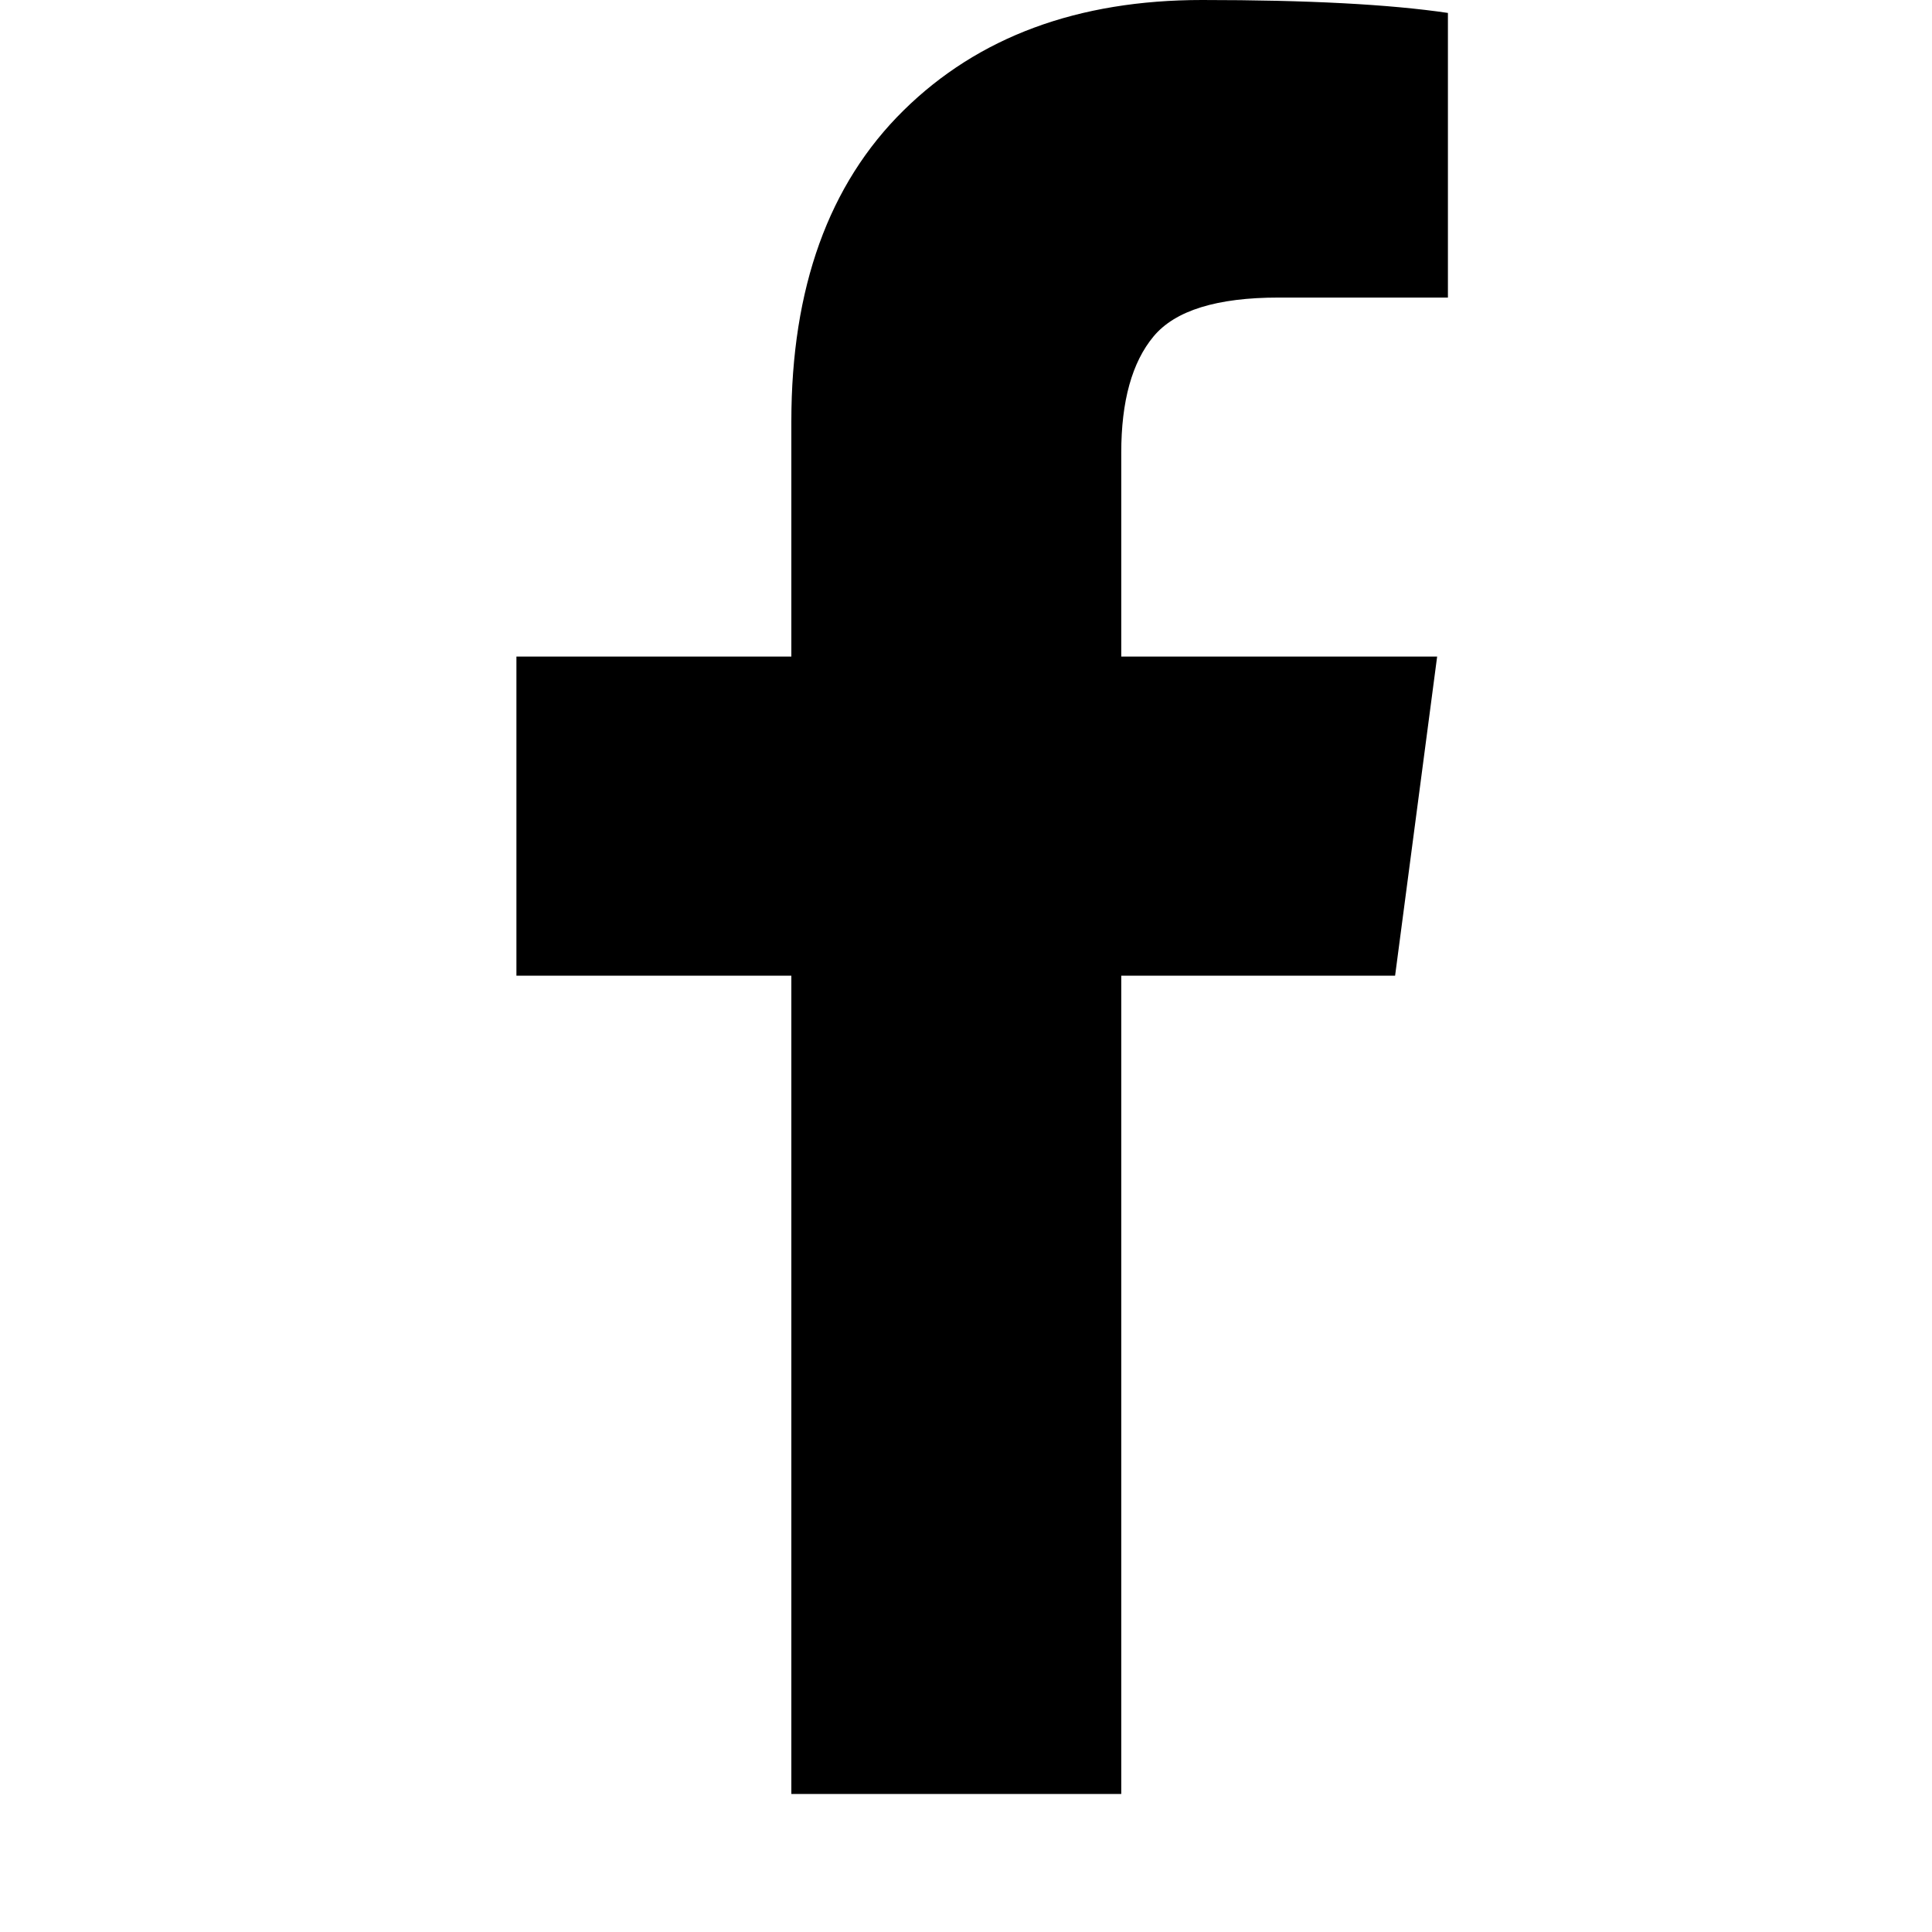
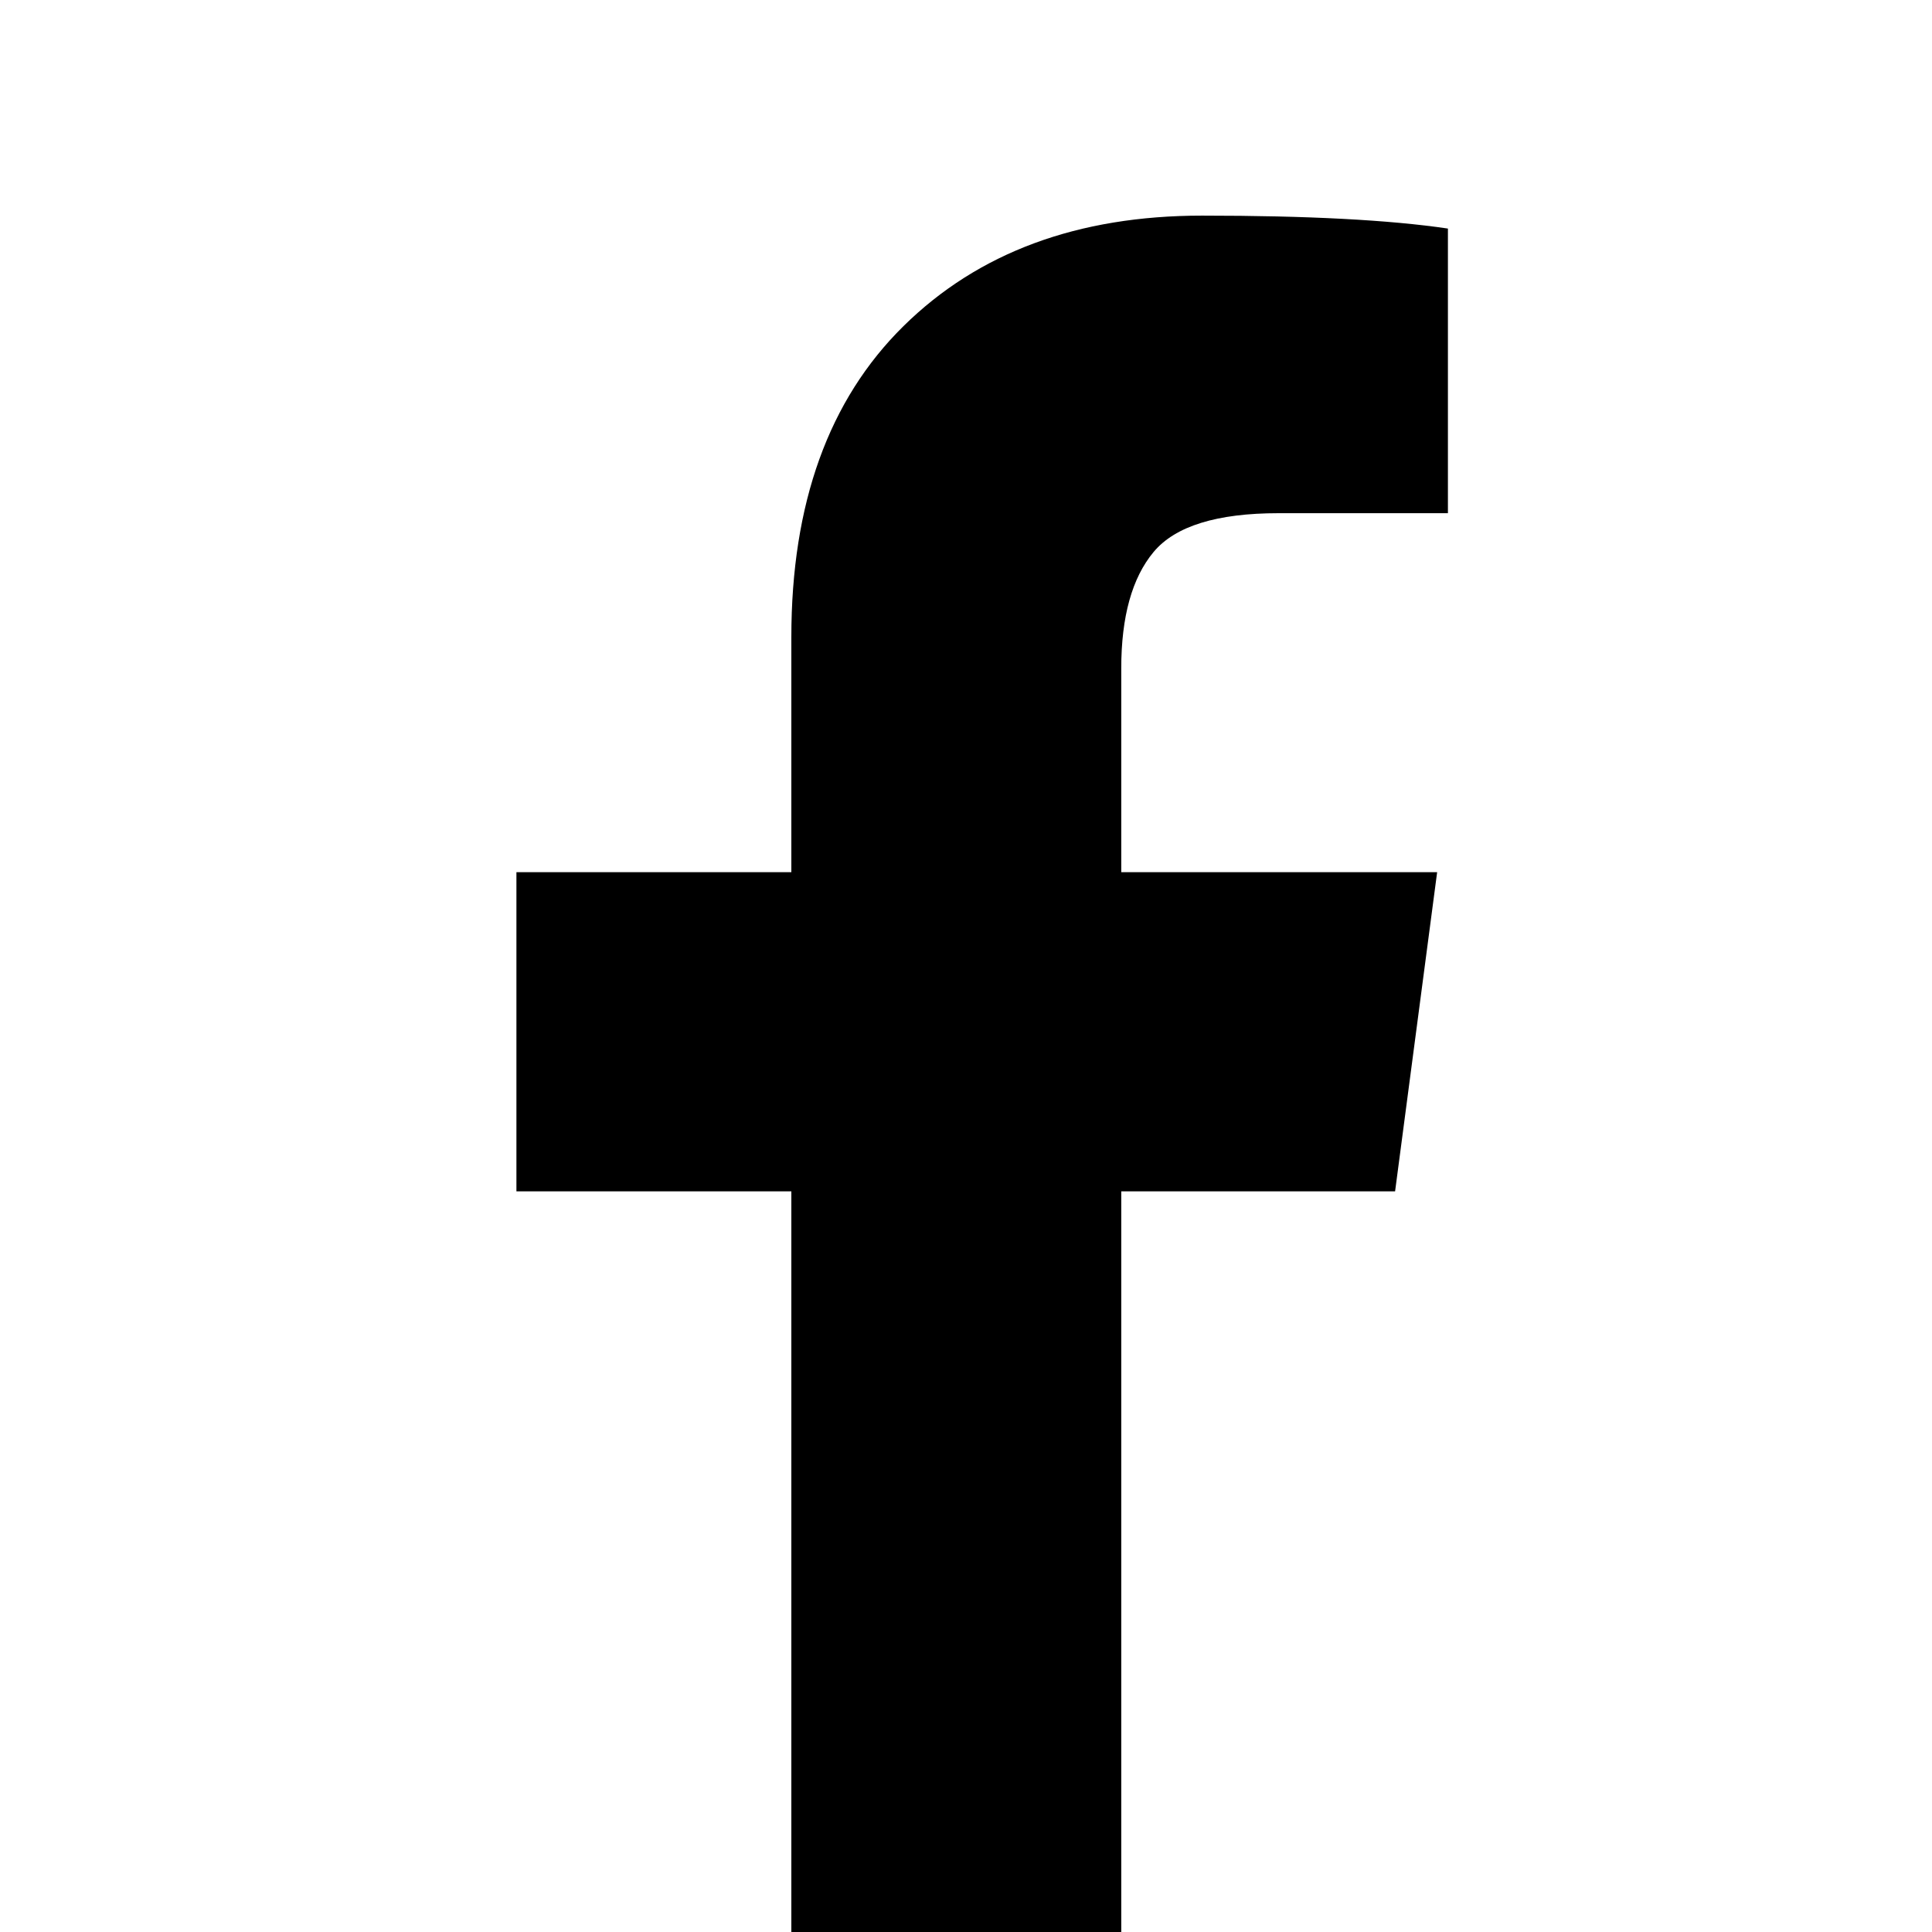
- <svg xmlns="http://www.w3.org/2000/svg" viewBox="0 0 1792 1792">
+ <svg xmlns="http://www.w3.org/2000/svg" viewBox="0 -200 1792 1792">
  <path d="M1343 12v264h-157q-86 0-116 36t-30 108v189h293l-39 296h-254v759h-306v-759h-255v-296h255v-218q0-186 104-288.5t277-102.5q147 0 228 12z" />
</svg>
